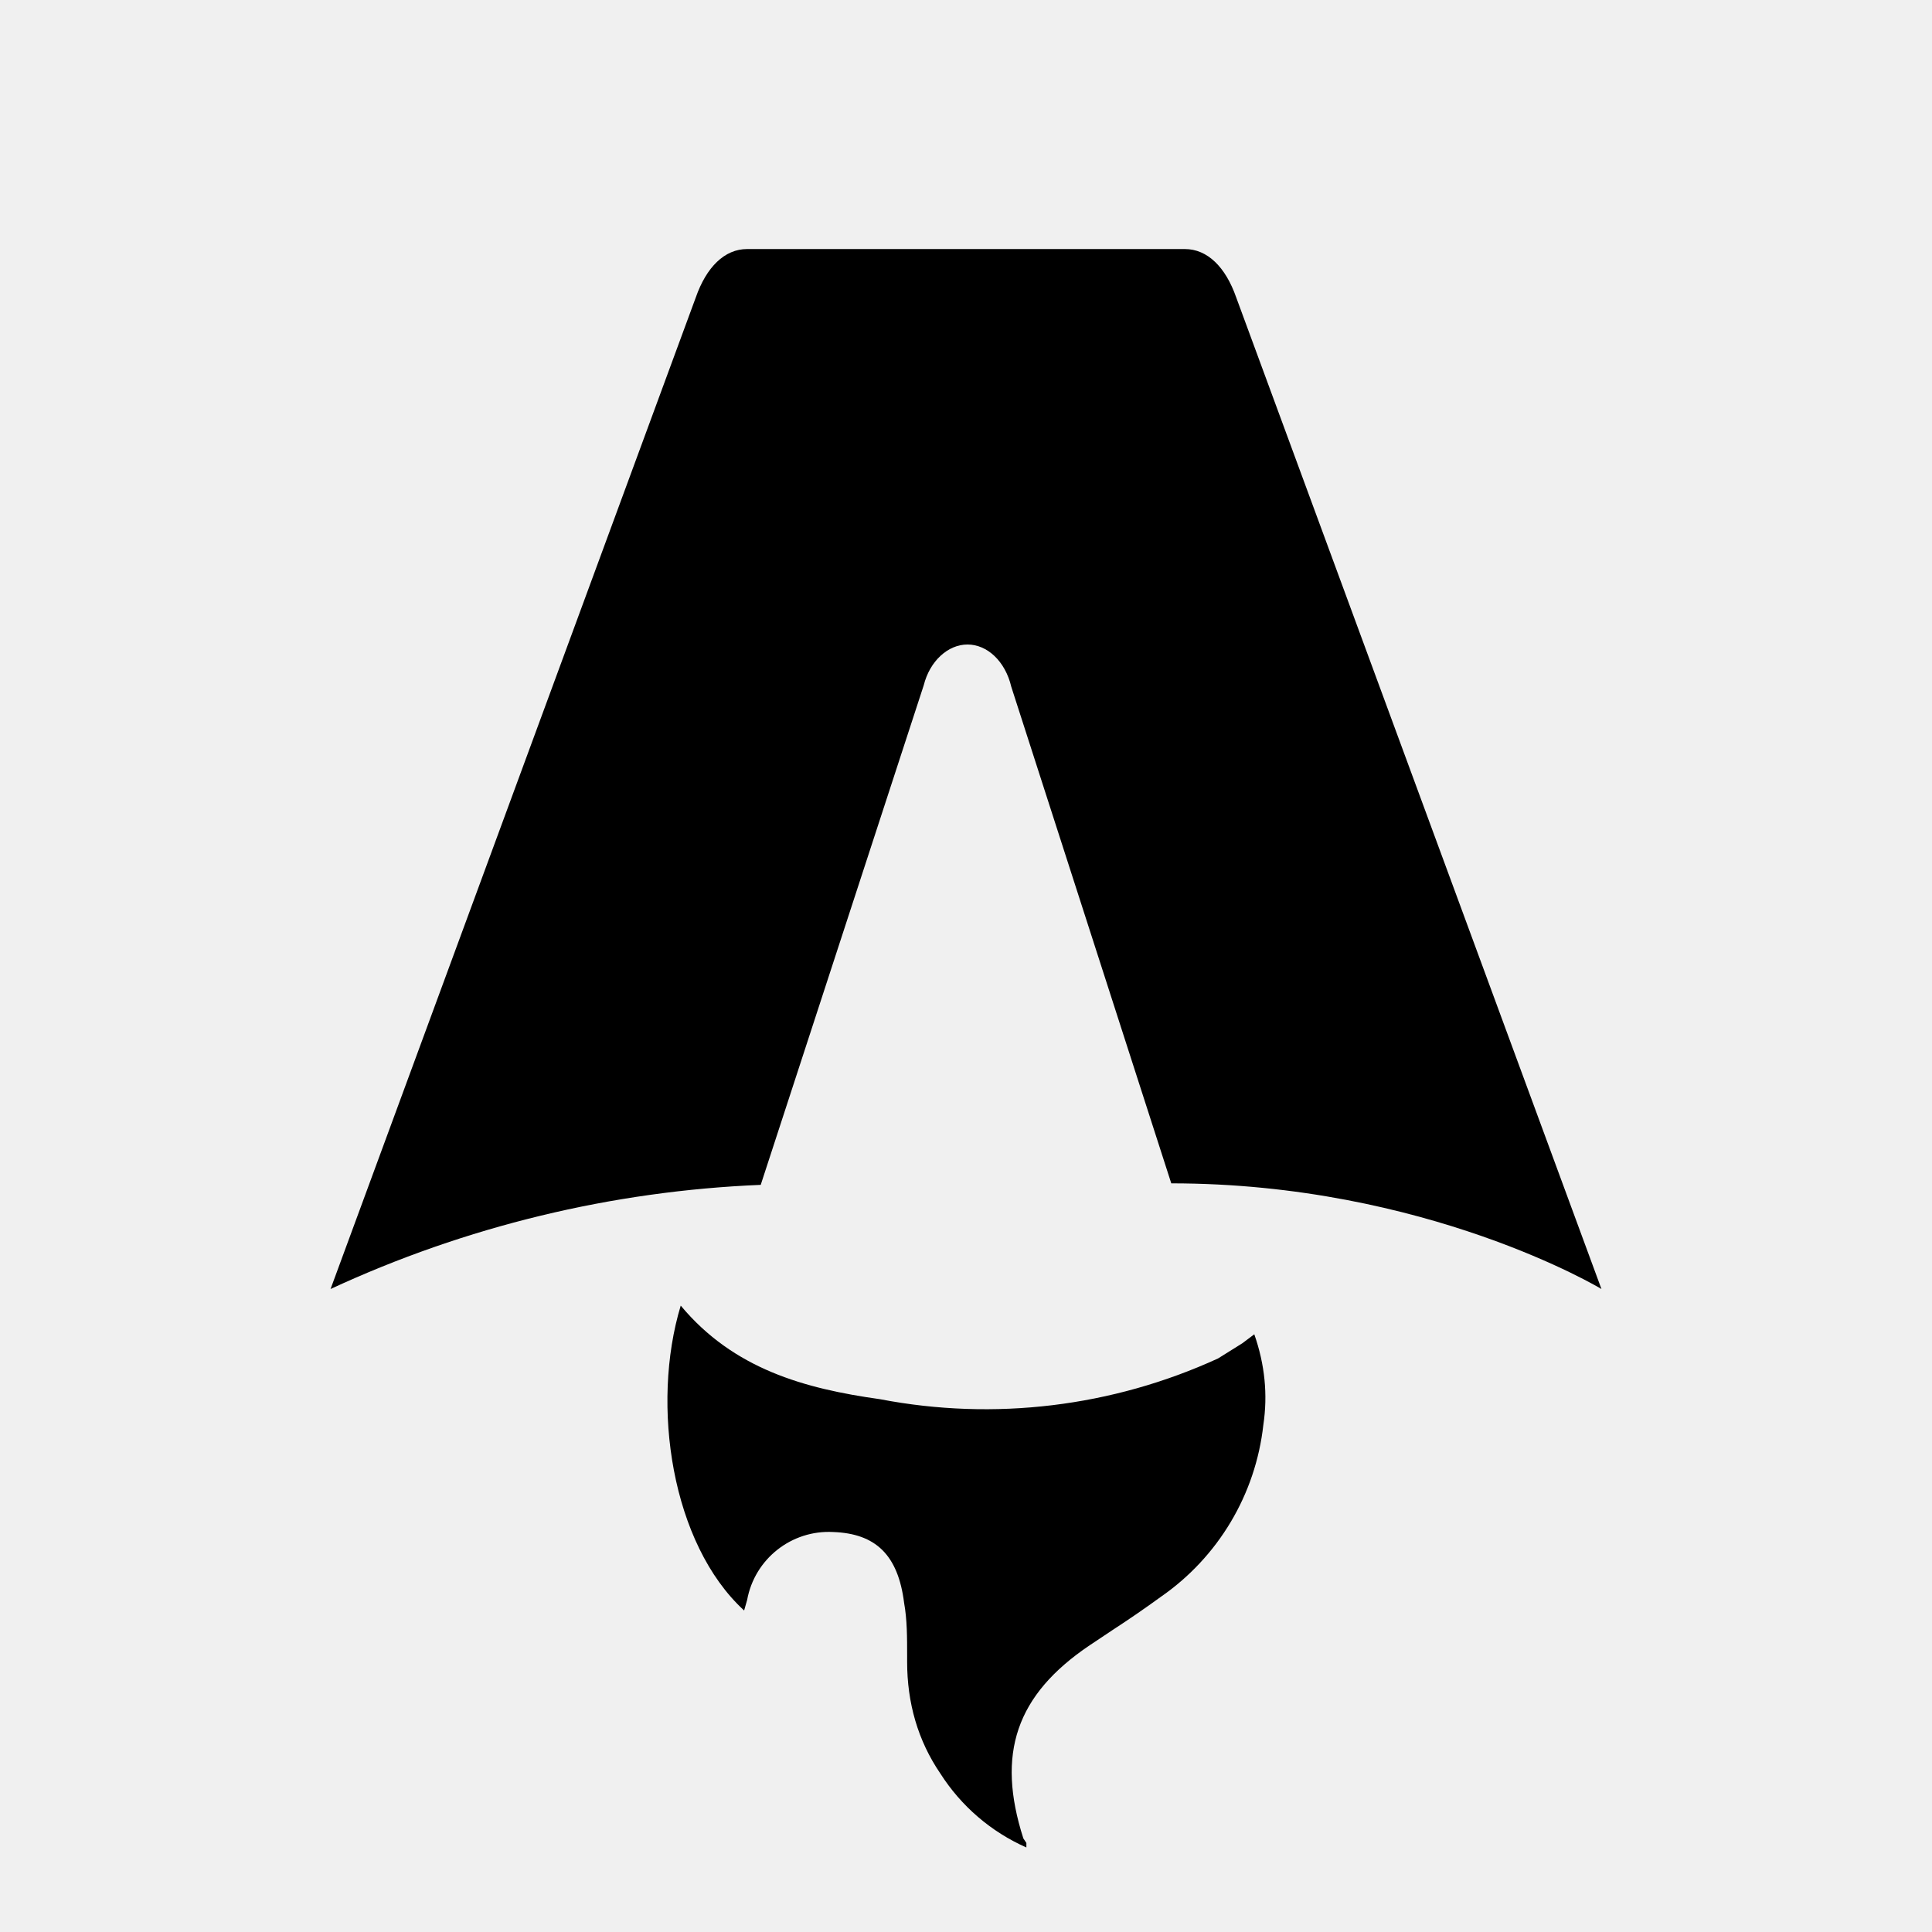
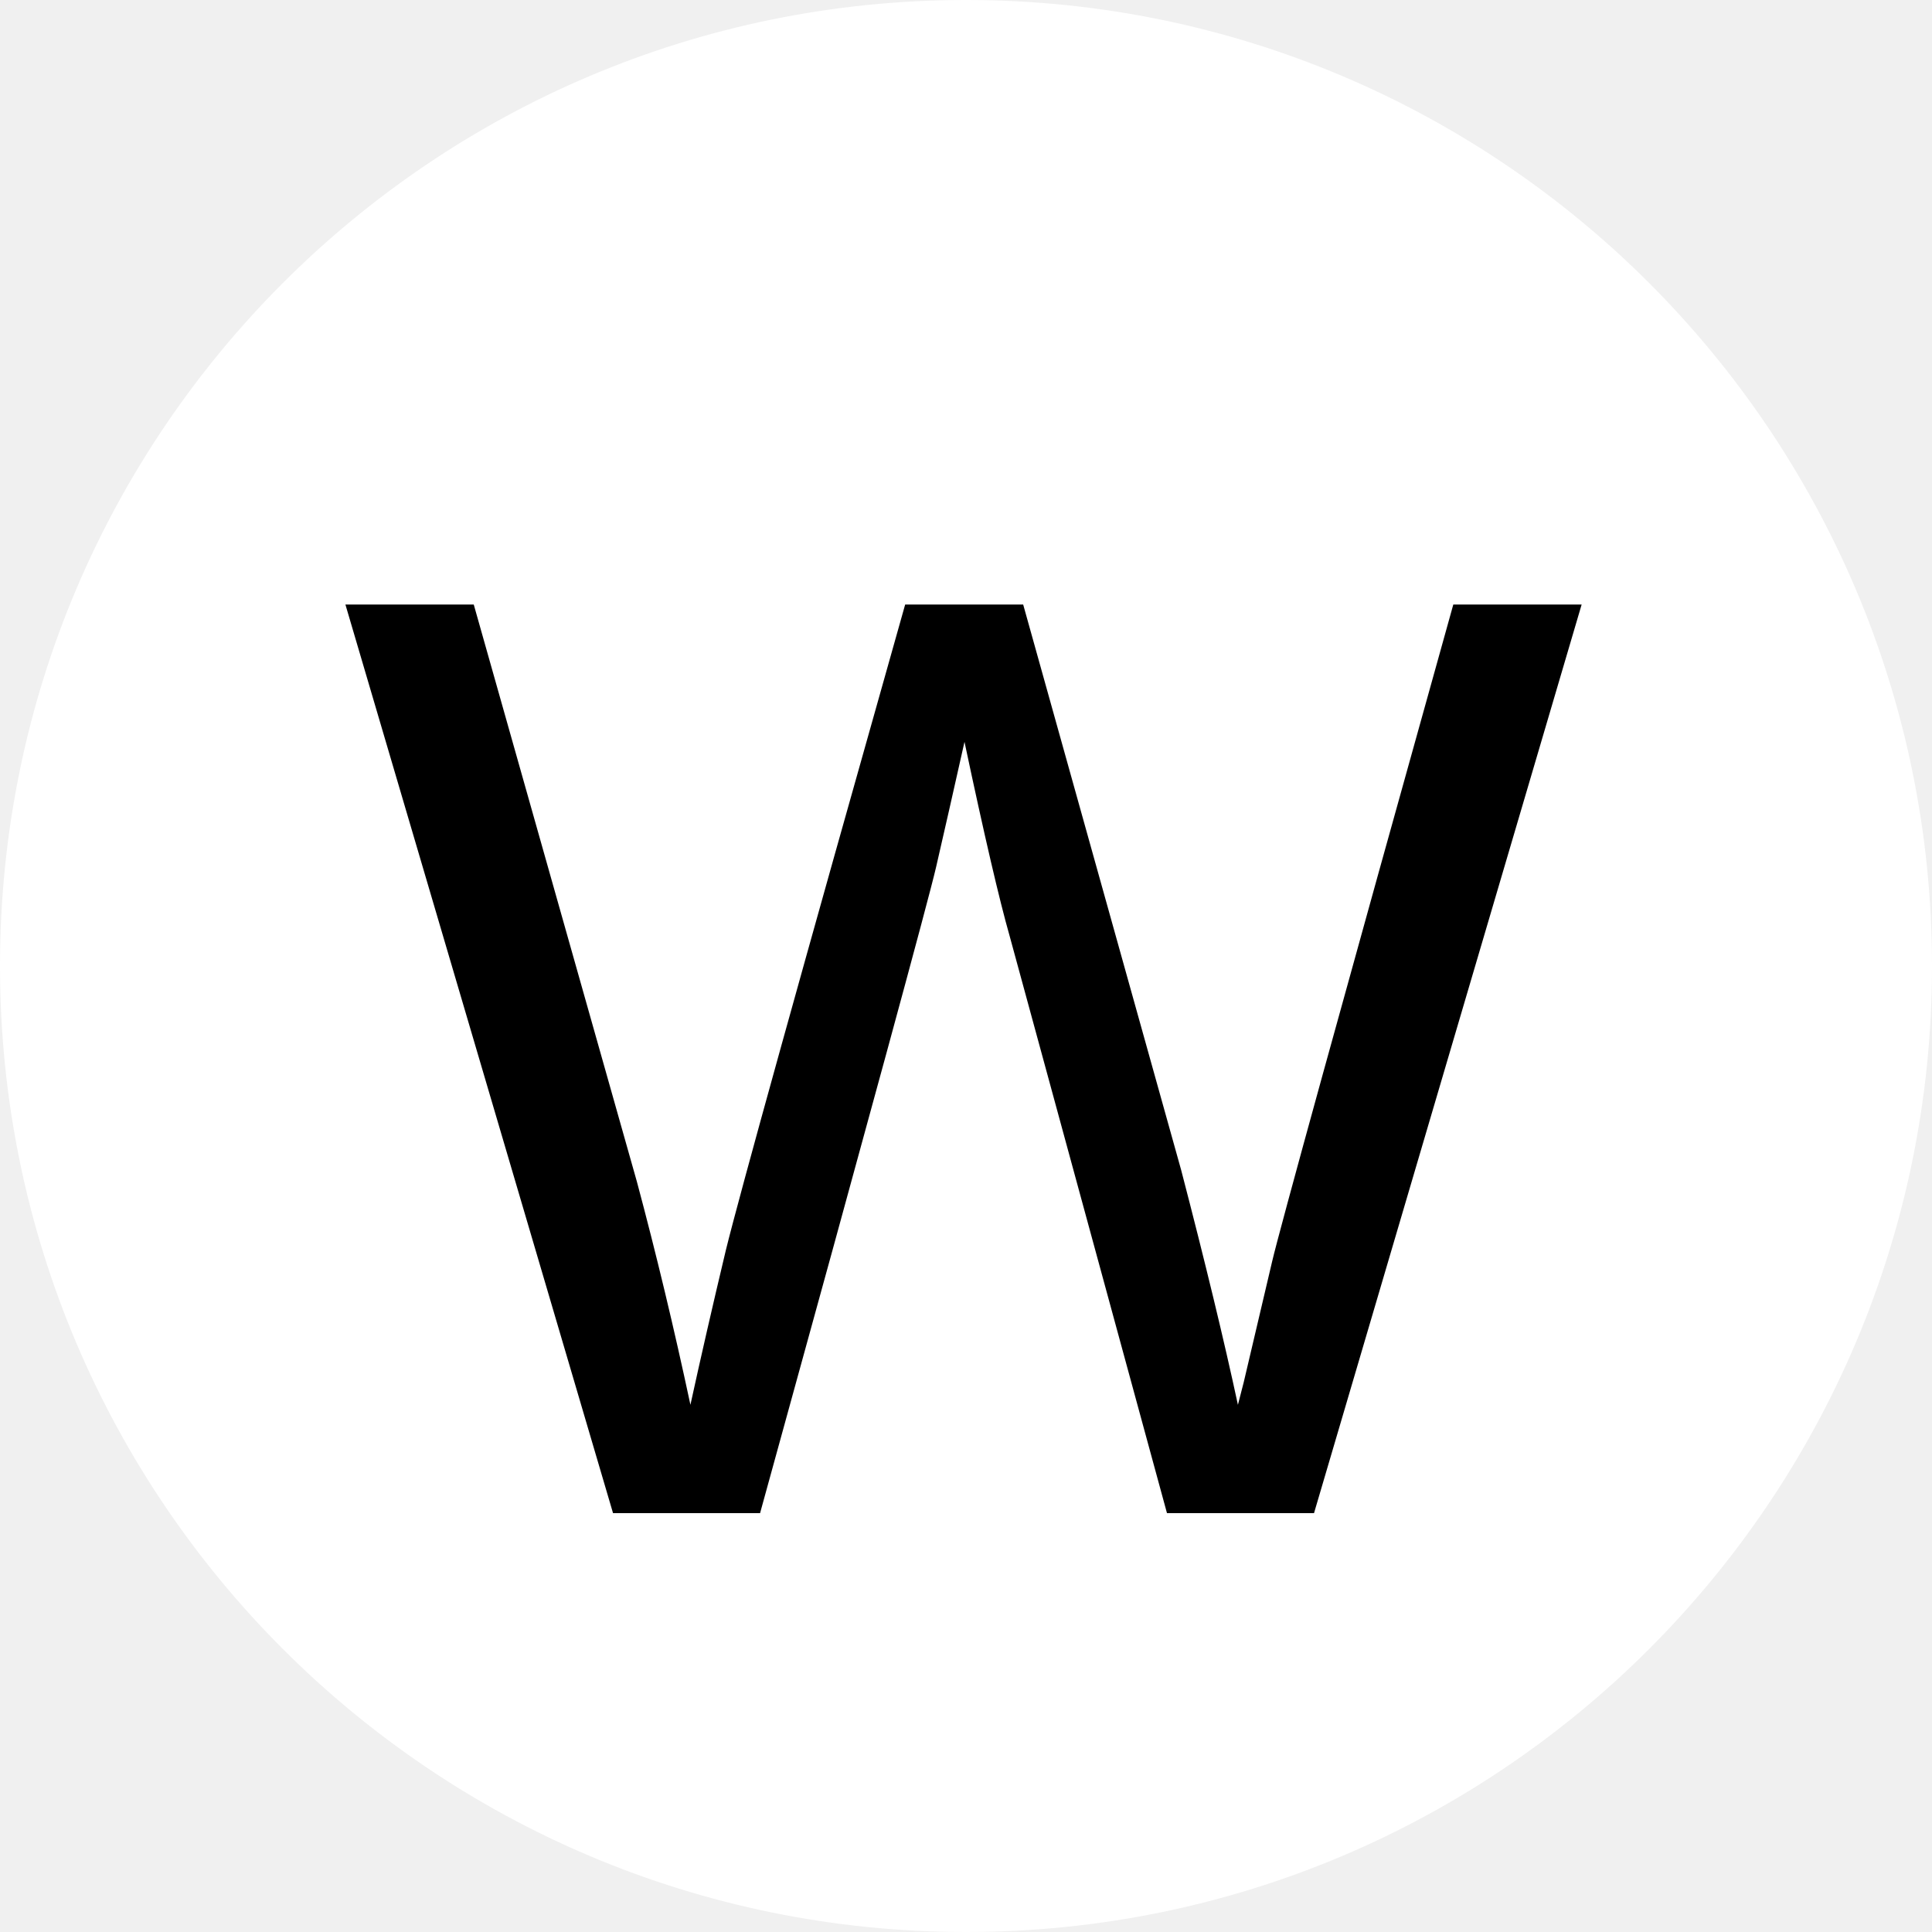
- <svg xmlns="http://www.w3.org/2000/svg" fill="none" viewBox="0 0 128 128">
-   <path d="M50.4 78.5a75.1 75.1 0 0 0-28.5 6.9l24.2-65.7c.7-2 1.9-3.2 3.4-3.2h29c1.5 0 2.7 1.2 3.4 3.2l24.2 65.7s-11.6-7-28.5-7L67 45.5c-.4-1.7-1.6-2.8-2.9-2.8-1.3 0-2.5 1.1-2.9 2.7L50.4 78.5Zm-1.1 28.2Zm-4.2-20.2c-2 6.6-.6 15.8 4.2 20.2a17.5 17.5 0 0 1 .2-.7 5.5 5.5 0 0 1 5.7-4.5c2.8.1 4.3 1.5 4.7 4.7.2 1.1.2 2.3.2 3.5v.4c0 2.7.7 5.2 2.2 7.4a13 13 0 0 0 5.7 4.9v-.3l-.2-.3c-1.8-5.6-.5-9.5 4.4-12.8l1.5-1a73 73 0 0 0 3.2-2.2 16 16 0 0 0 6.8-11.4c.3-2 .1-4-.6-6l-.8.6-1.6 1a37 37 0 0 1-22.4 2.7c-5-.7-9.7-2-13.2-6.2Z" />
-   <style>
-         path { fill: #000; }
-         @media (prefers-color-scheme: dark) {
-             path { fill: #FFF; }
-         }
-     </style>
+ <svg xmlns="http://www.w3.org/2000/svg" width="180" height="180" viewBox="0 0 180 180" fill="none">
+   <path d="M180 90C180 139.706 139.706 180 90 180C40.294 180 0 139.706 0 90C0 40.294 40.294 0 90 0C139.706 0 180 40.294 180 90Z" fill="white" />
+   <path d="M122.424 140.977H108.725L94.065 87.204C93.104 83.839 91.702 77.811 89.86 69.119C88.818 73.765 87.937 77.651 87.216 80.775C86.495 83.899 81.028 103.966 70.814 140.977H57.115L32.181 56.322H44.138L59.338 110.095C61.141 116.824 62.803 123.753 64.325 130.883C65.286 126.477 66.388 121.67 67.629 116.463C68.911 111.256 74.479 91.209 84.332 56.322H95.327L110.047 109.013C112.29 117.625 114.052 124.915 115.334 130.883L115.875 128.78C116.956 124.174 117.838 120.429 118.518 117.545C119.199 114.621 124.827 94.213 135.401 56.322H147.358L122.424 140.977Z" fill="black" />
</svg>
